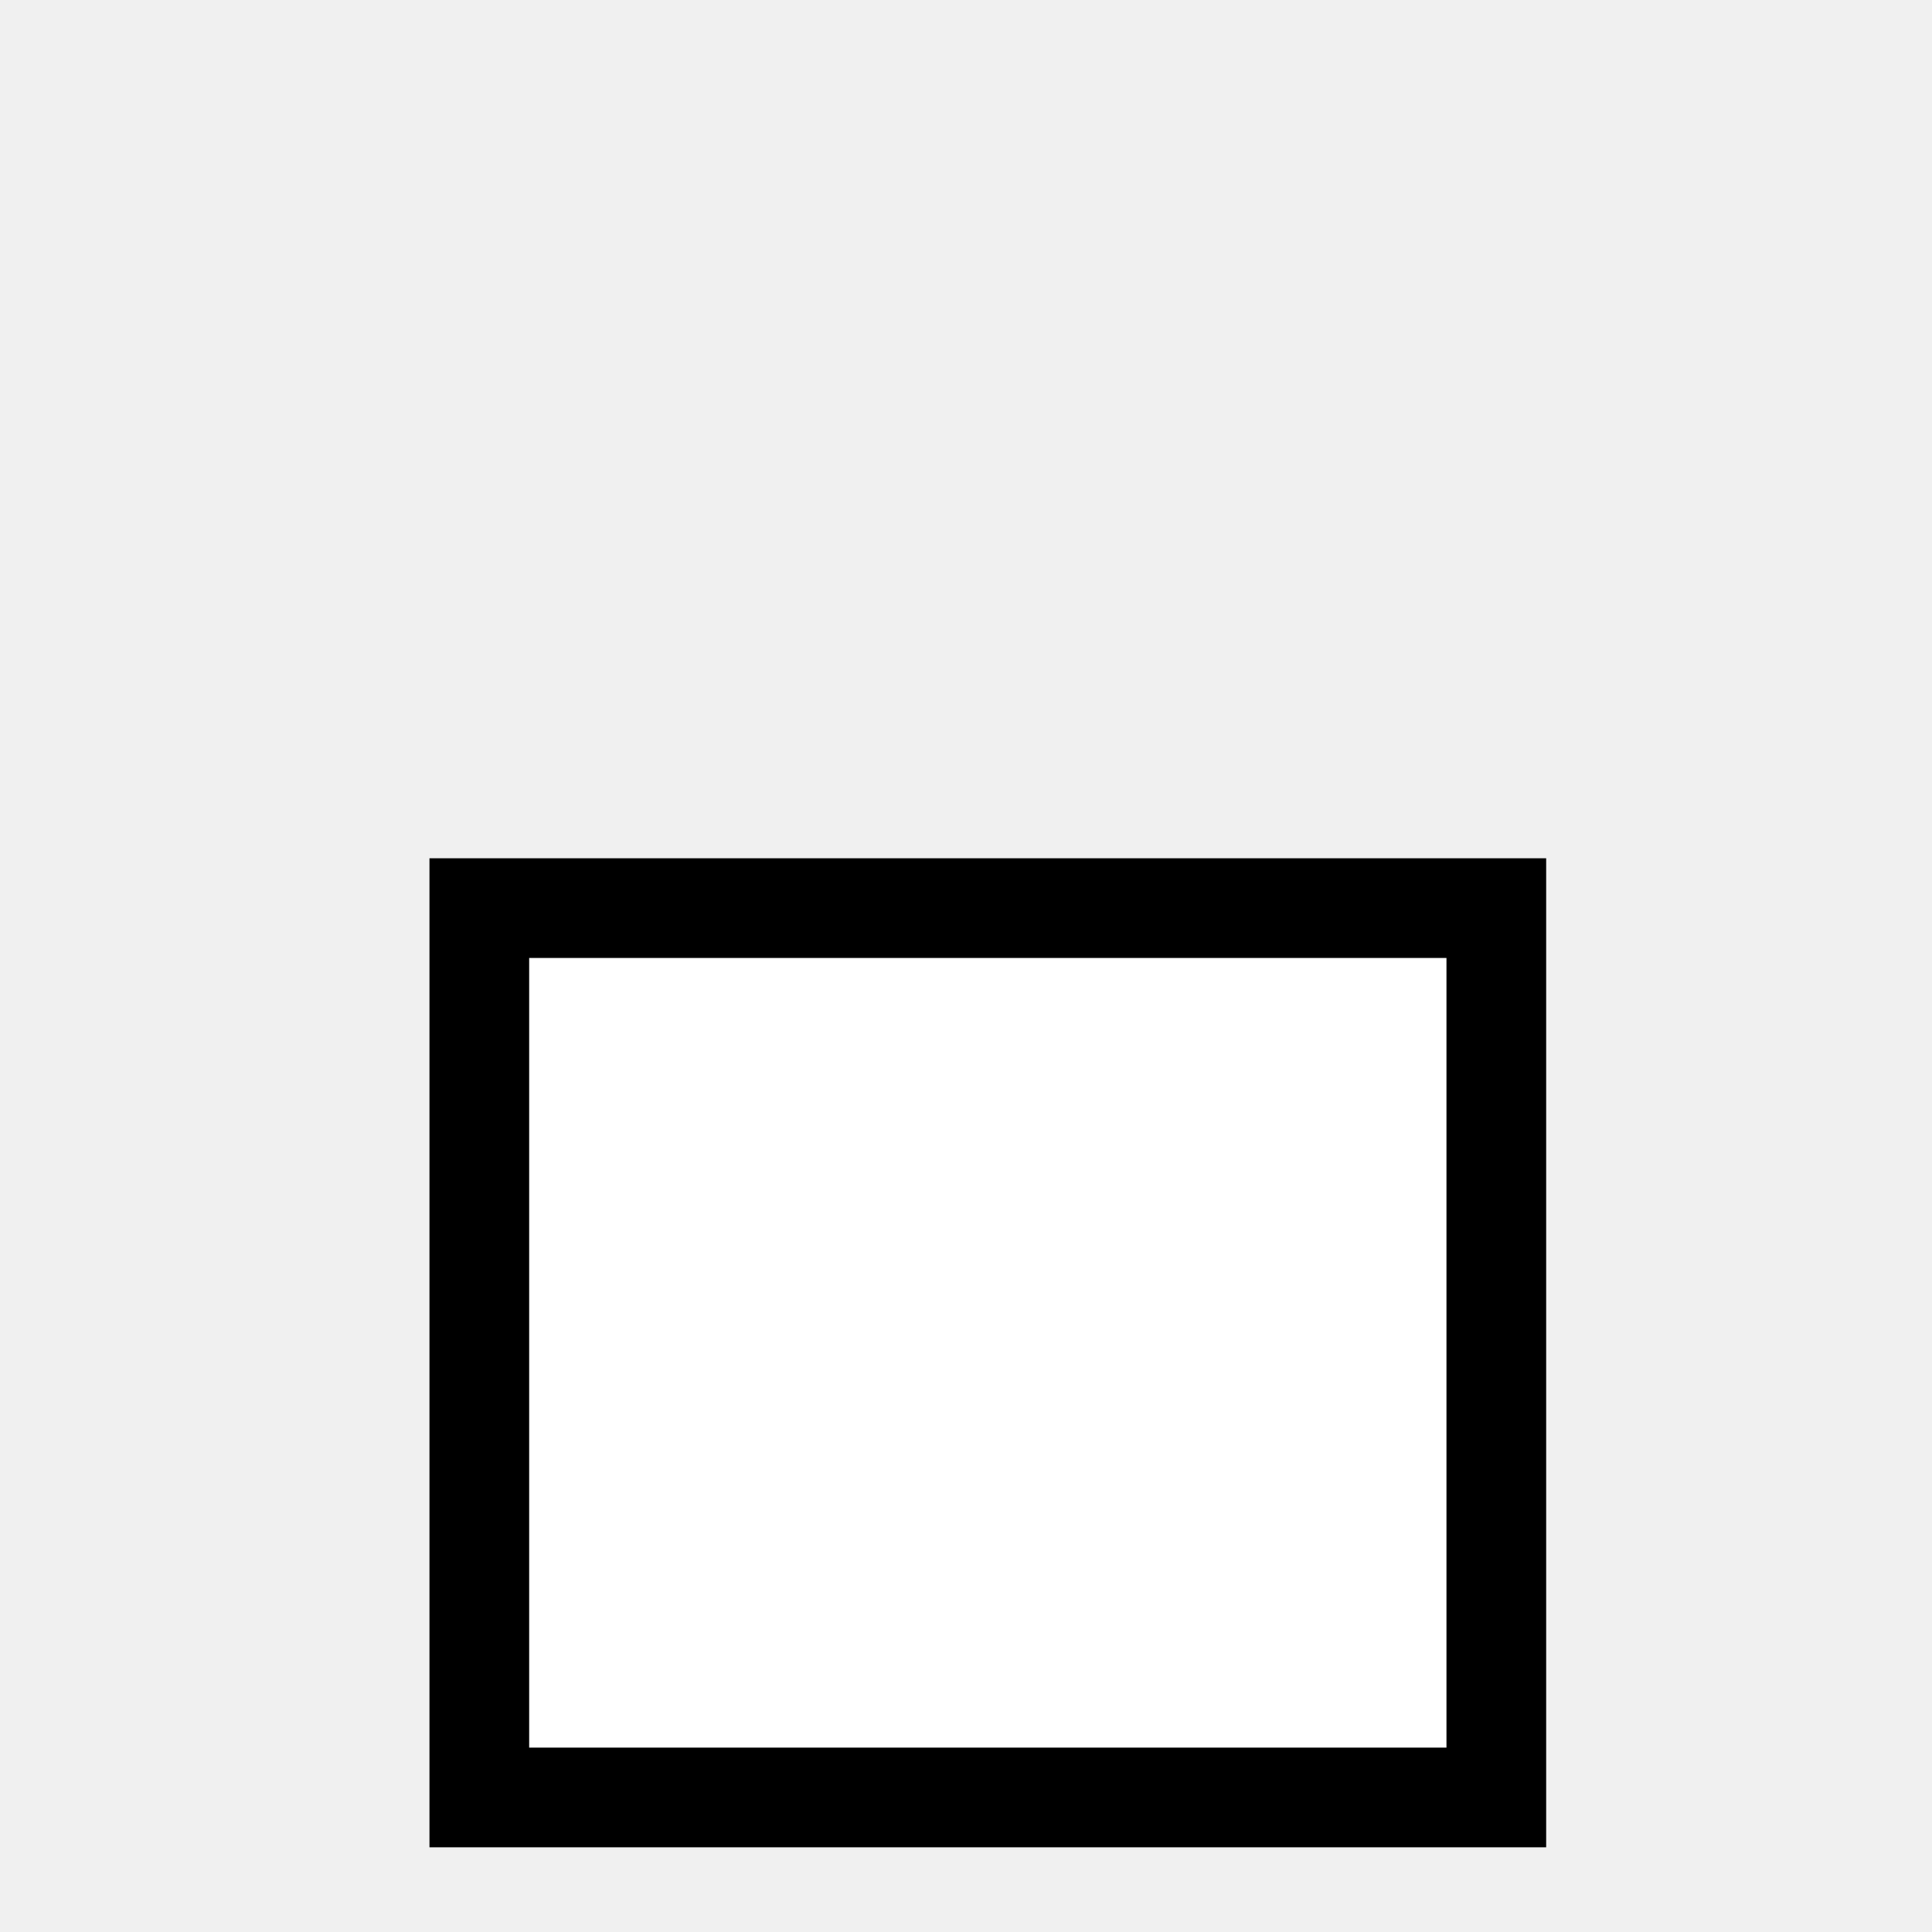
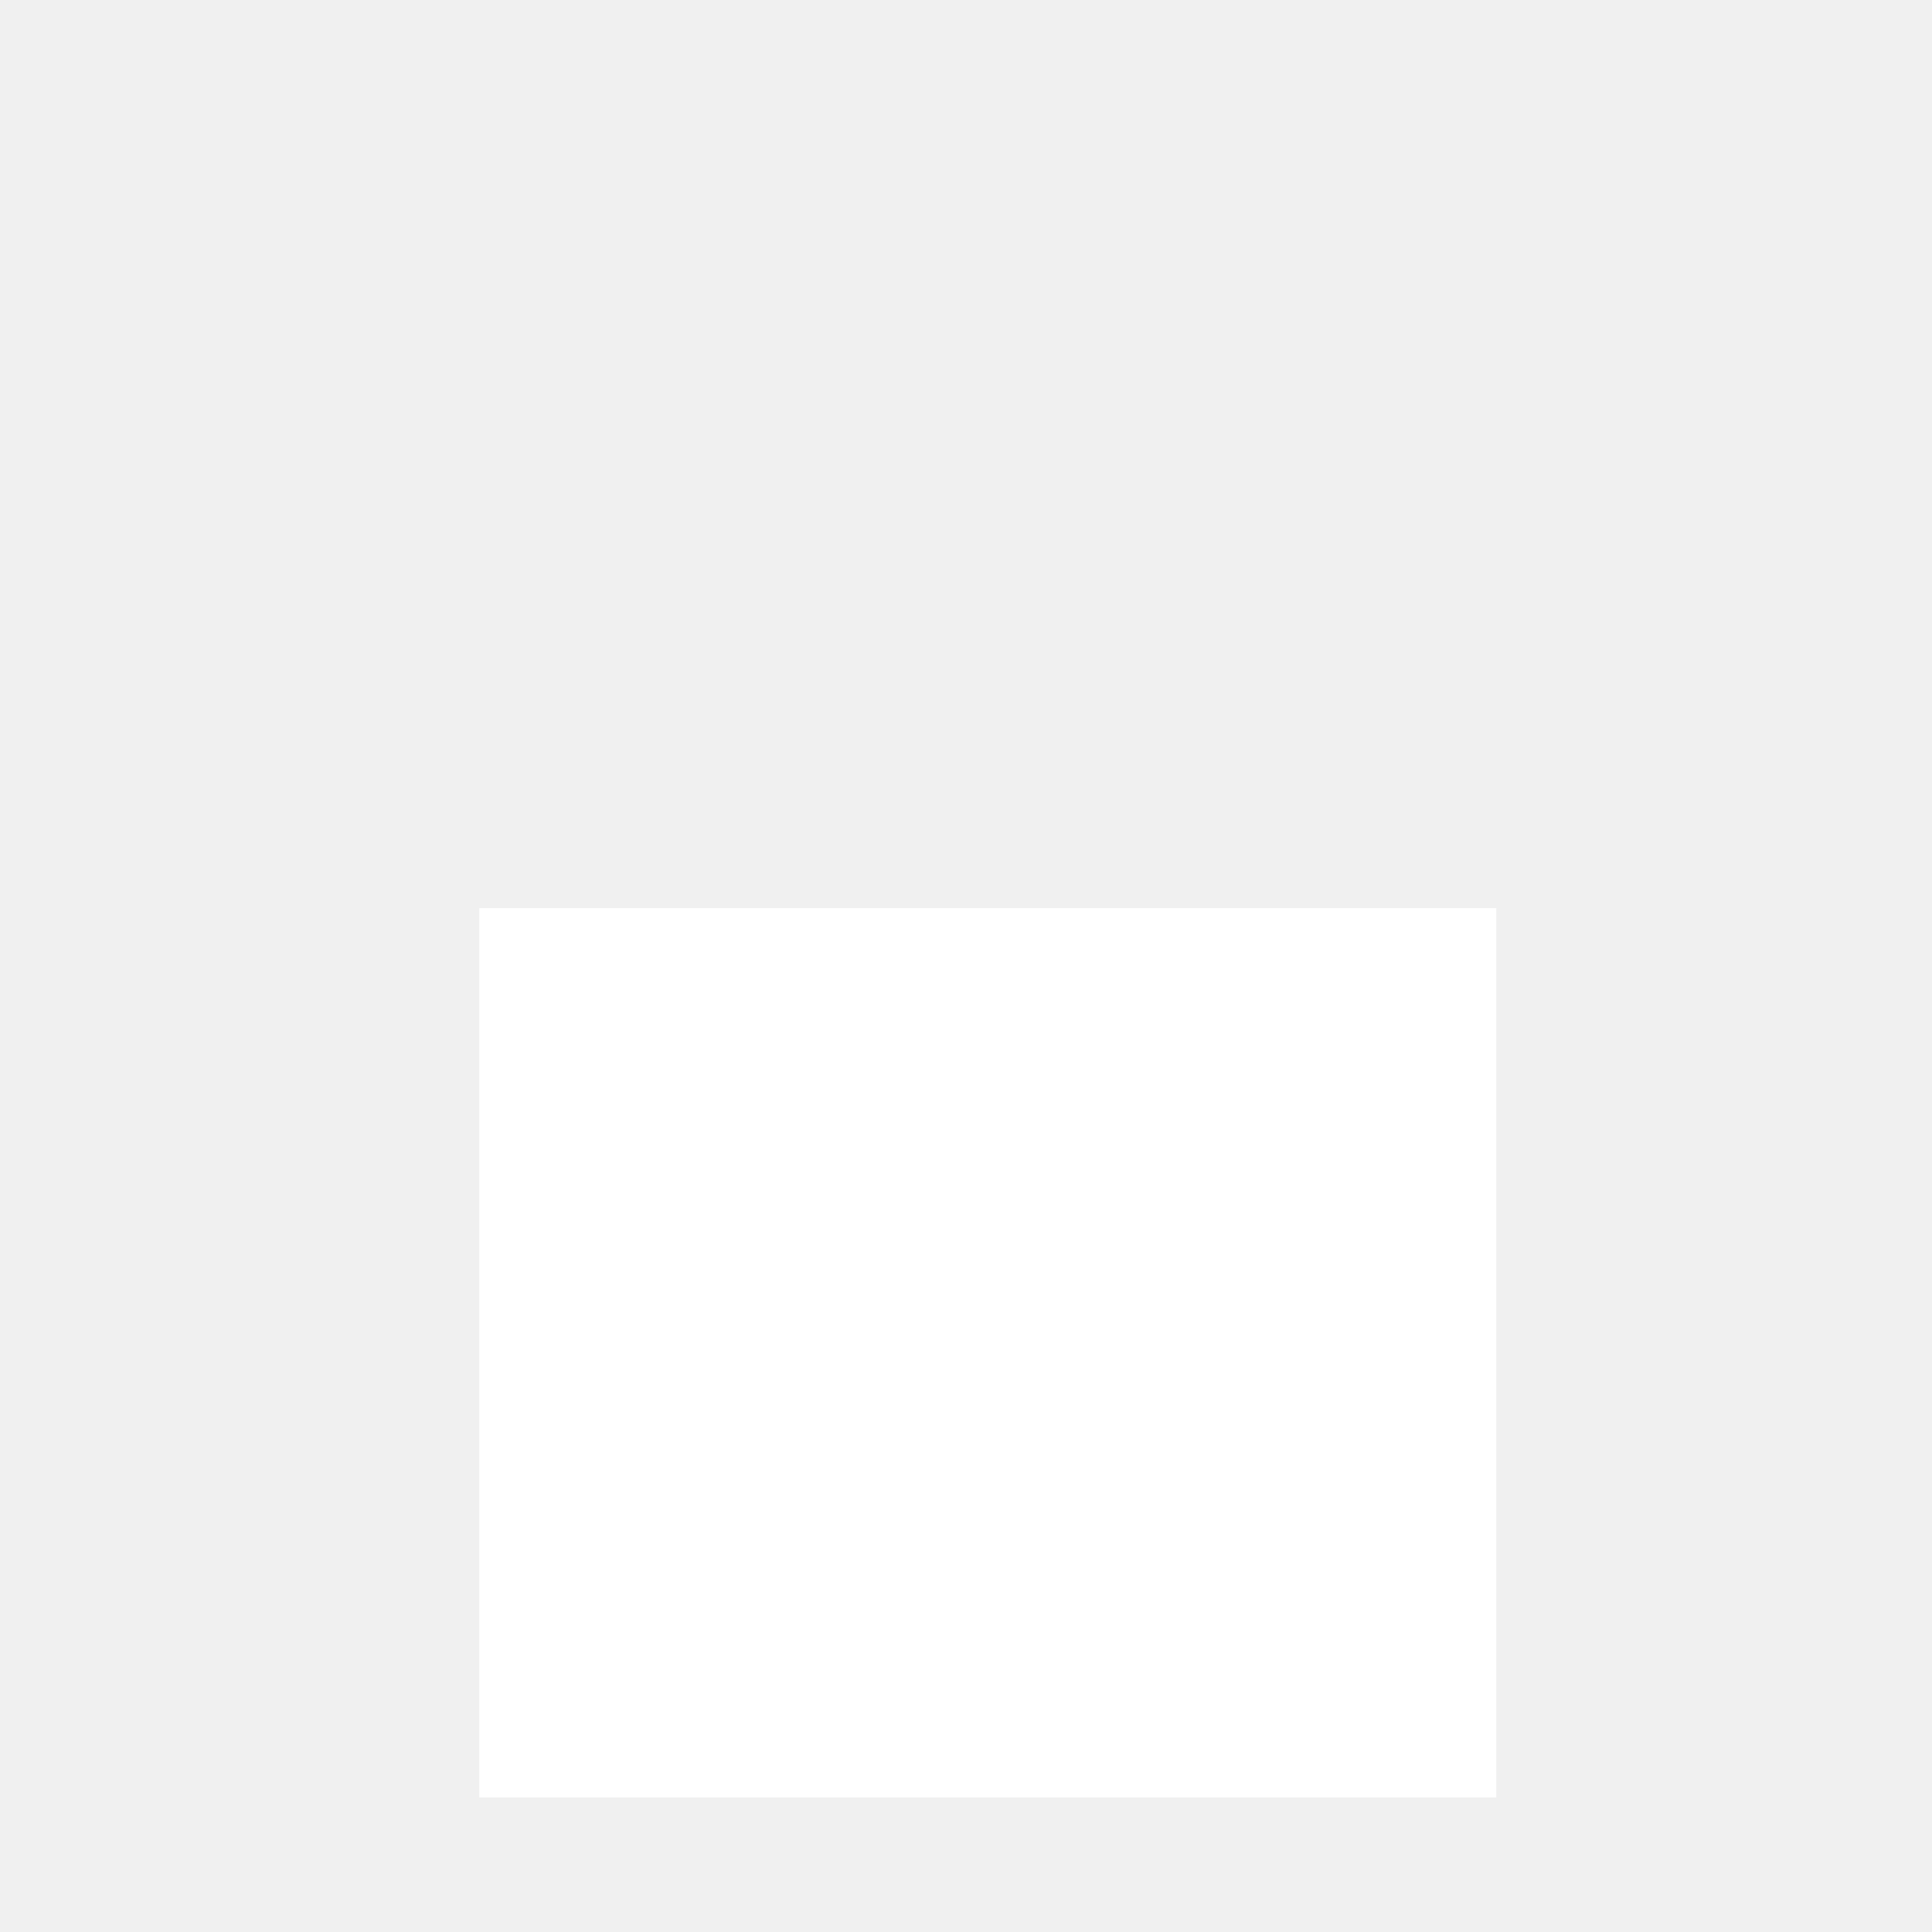
<svg xmlns="http://www.w3.org/2000/svg" width="17" height="17" viewBox="0 0 4.498 4.498" version="1.1" id="svg1500">
  <defs id="defs1494" />
  <g id="layer1" transform="translate(-48.70223,-30.75357)">
    <g style="display:inline;stroke:#000000;stroke-width:1;stroke-miterlimit:4;stroke-dasharray:none;stroke-opacity:1" transform="matrix(0,-0.184504,0.184504,0,19.53939,201.1779)" id="g5820">
      <rect style="display:inline;opacity:1;fill:none;fill-opacity:1;fill-rule:evenodd;stroke:none;stroke-width:1;stroke-linecap:square;stroke-linejoin:round;stroke-miterlimit:4;stroke-dasharray:none;stroke-dashoffset:0;stroke-opacity:1;marker:none;marker-start:none;marker-mid:none;marker-end:none" id="rect5816" width="24" height="24" x="899.5" y="158.25" />
-       <rect style="fill:#ffffff;fill-opacity:1;stroke:#000000;stroke-width:1.258;stroke-miterlimit:4;stroke-dasharray:none;stroke-opacity:1" id="rect5822" width="11.222" height="12.833" x="901.008" y="164.109" />
+       <rect style="fill:#ffffff;fill-opacity:1;stroke:none;stroke-width:1.258;stroke-miterlimit:4;stroke-dasharray:none;stroke-opacity:1" id="rect5822" width="11.222" height="12.833" x="901.008" y="164.109" />
    </g>
  </g>
</svg>
